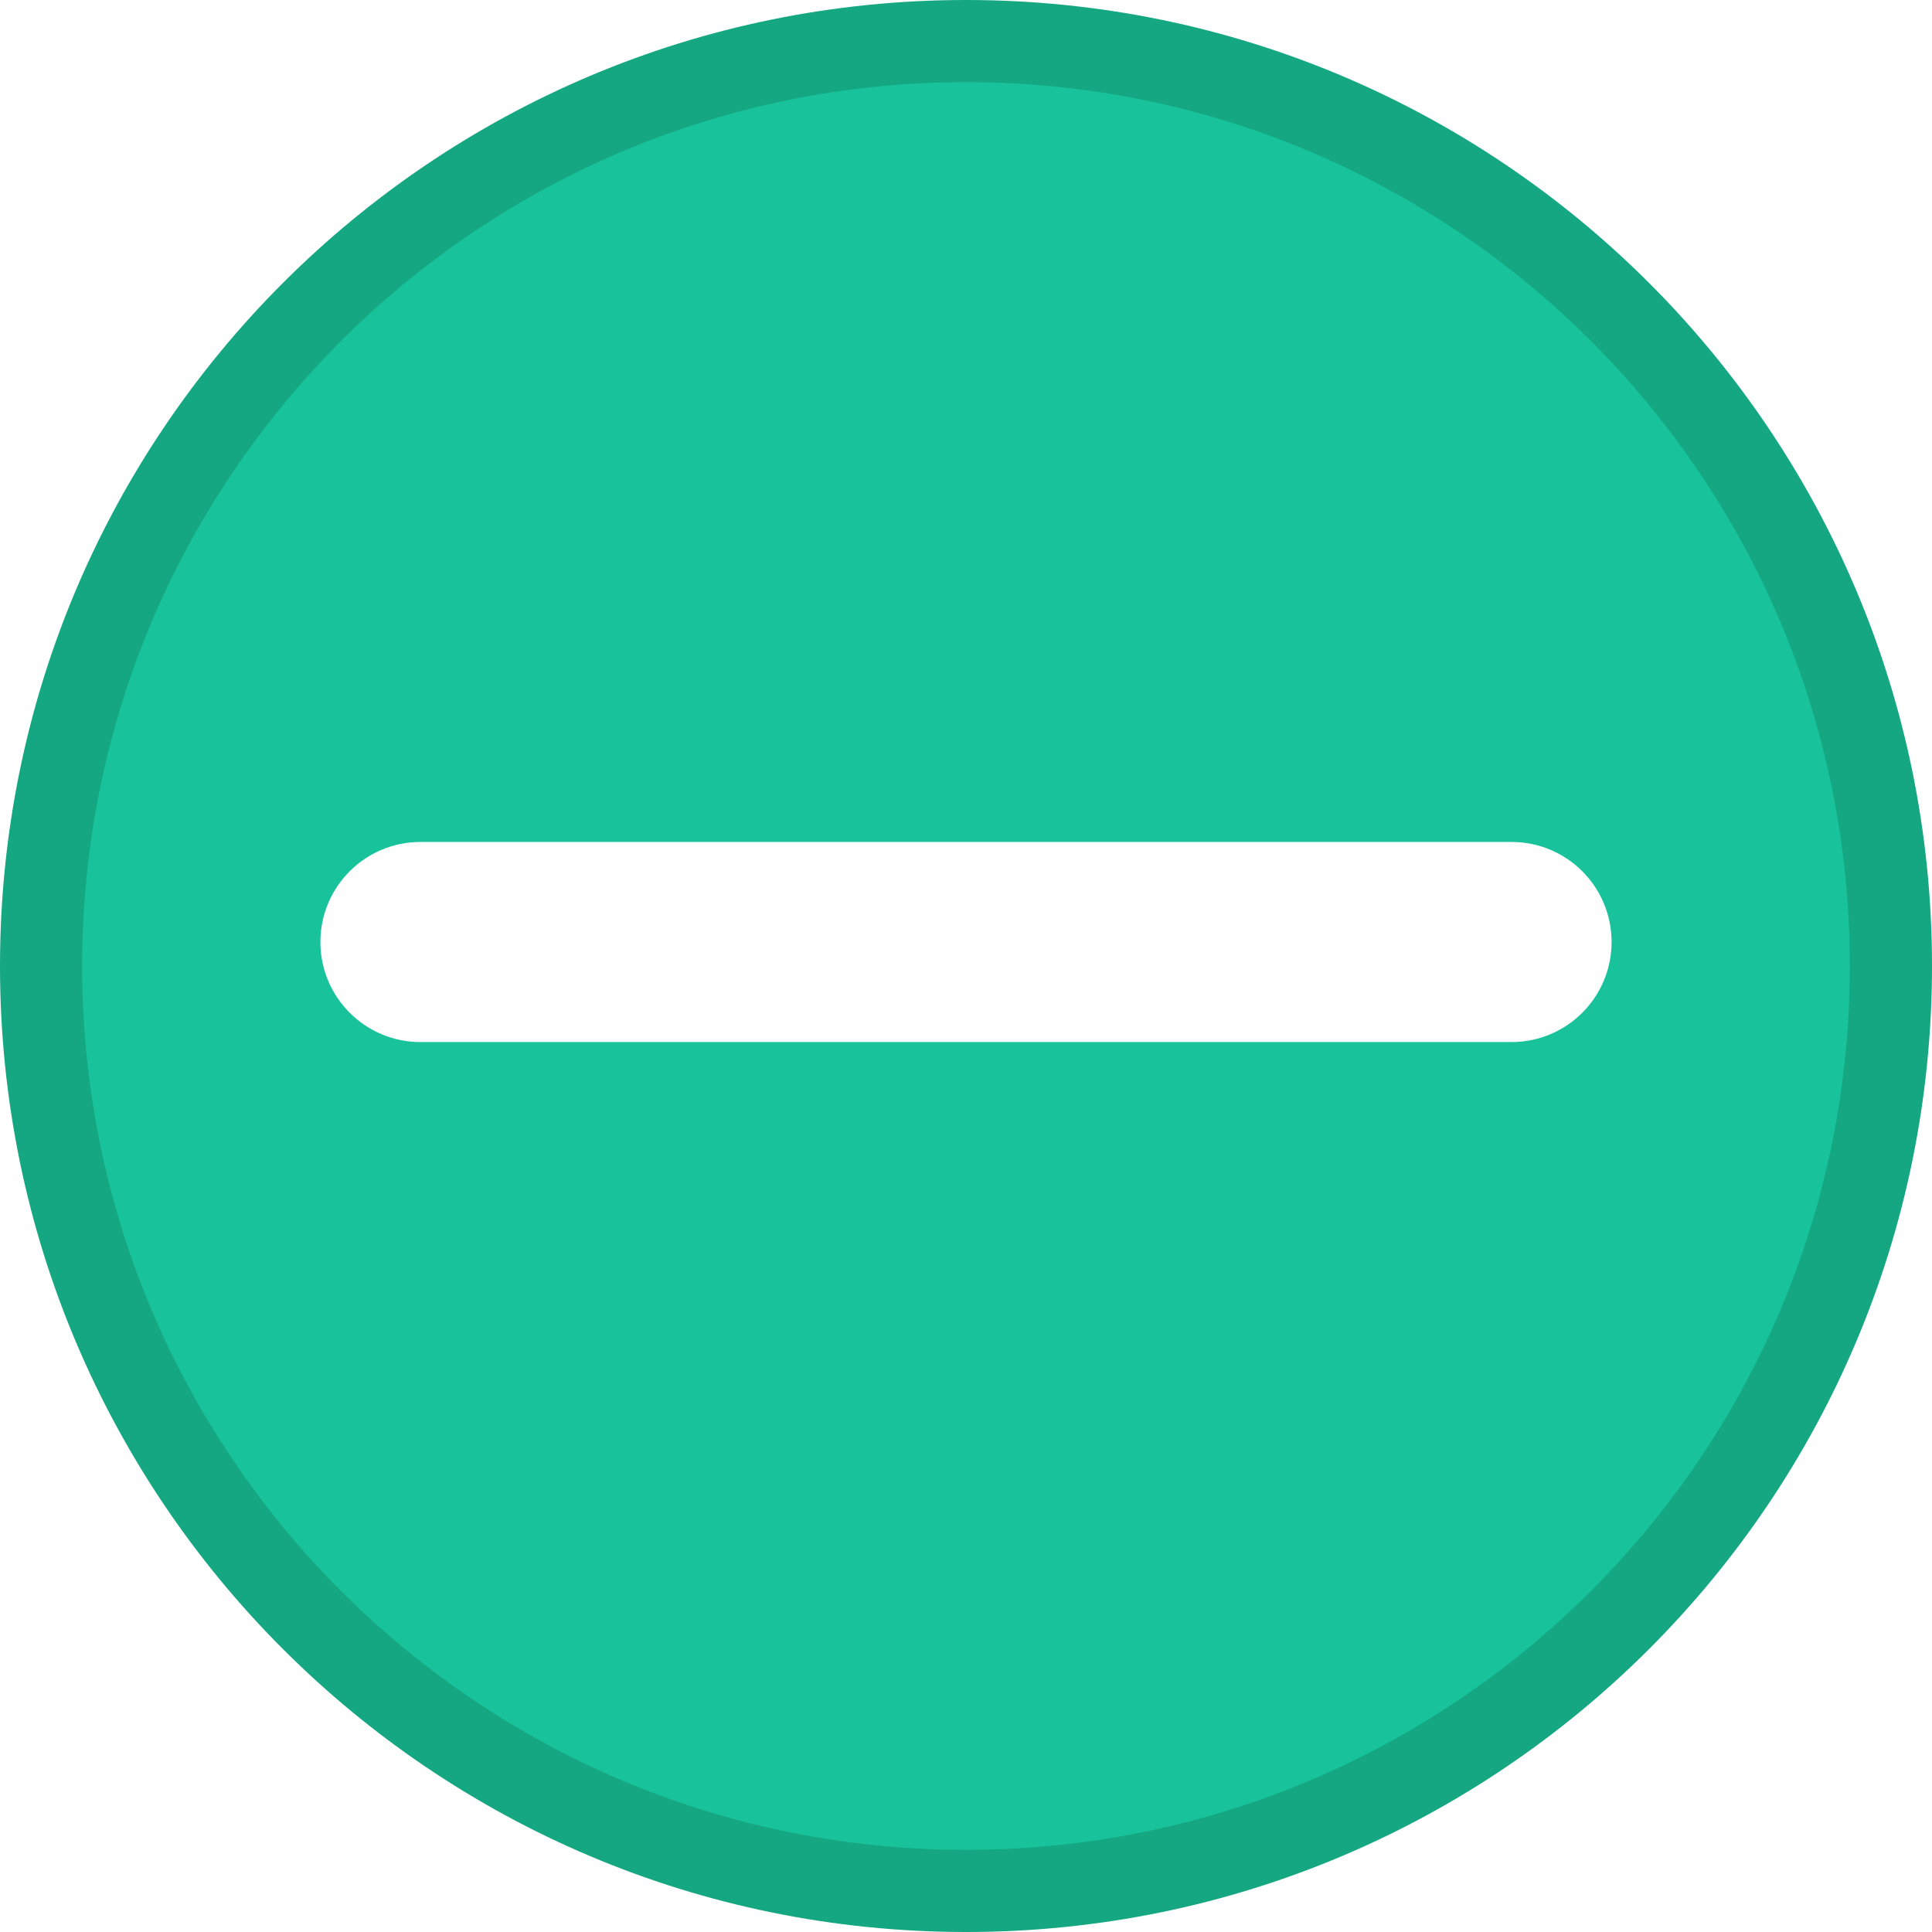
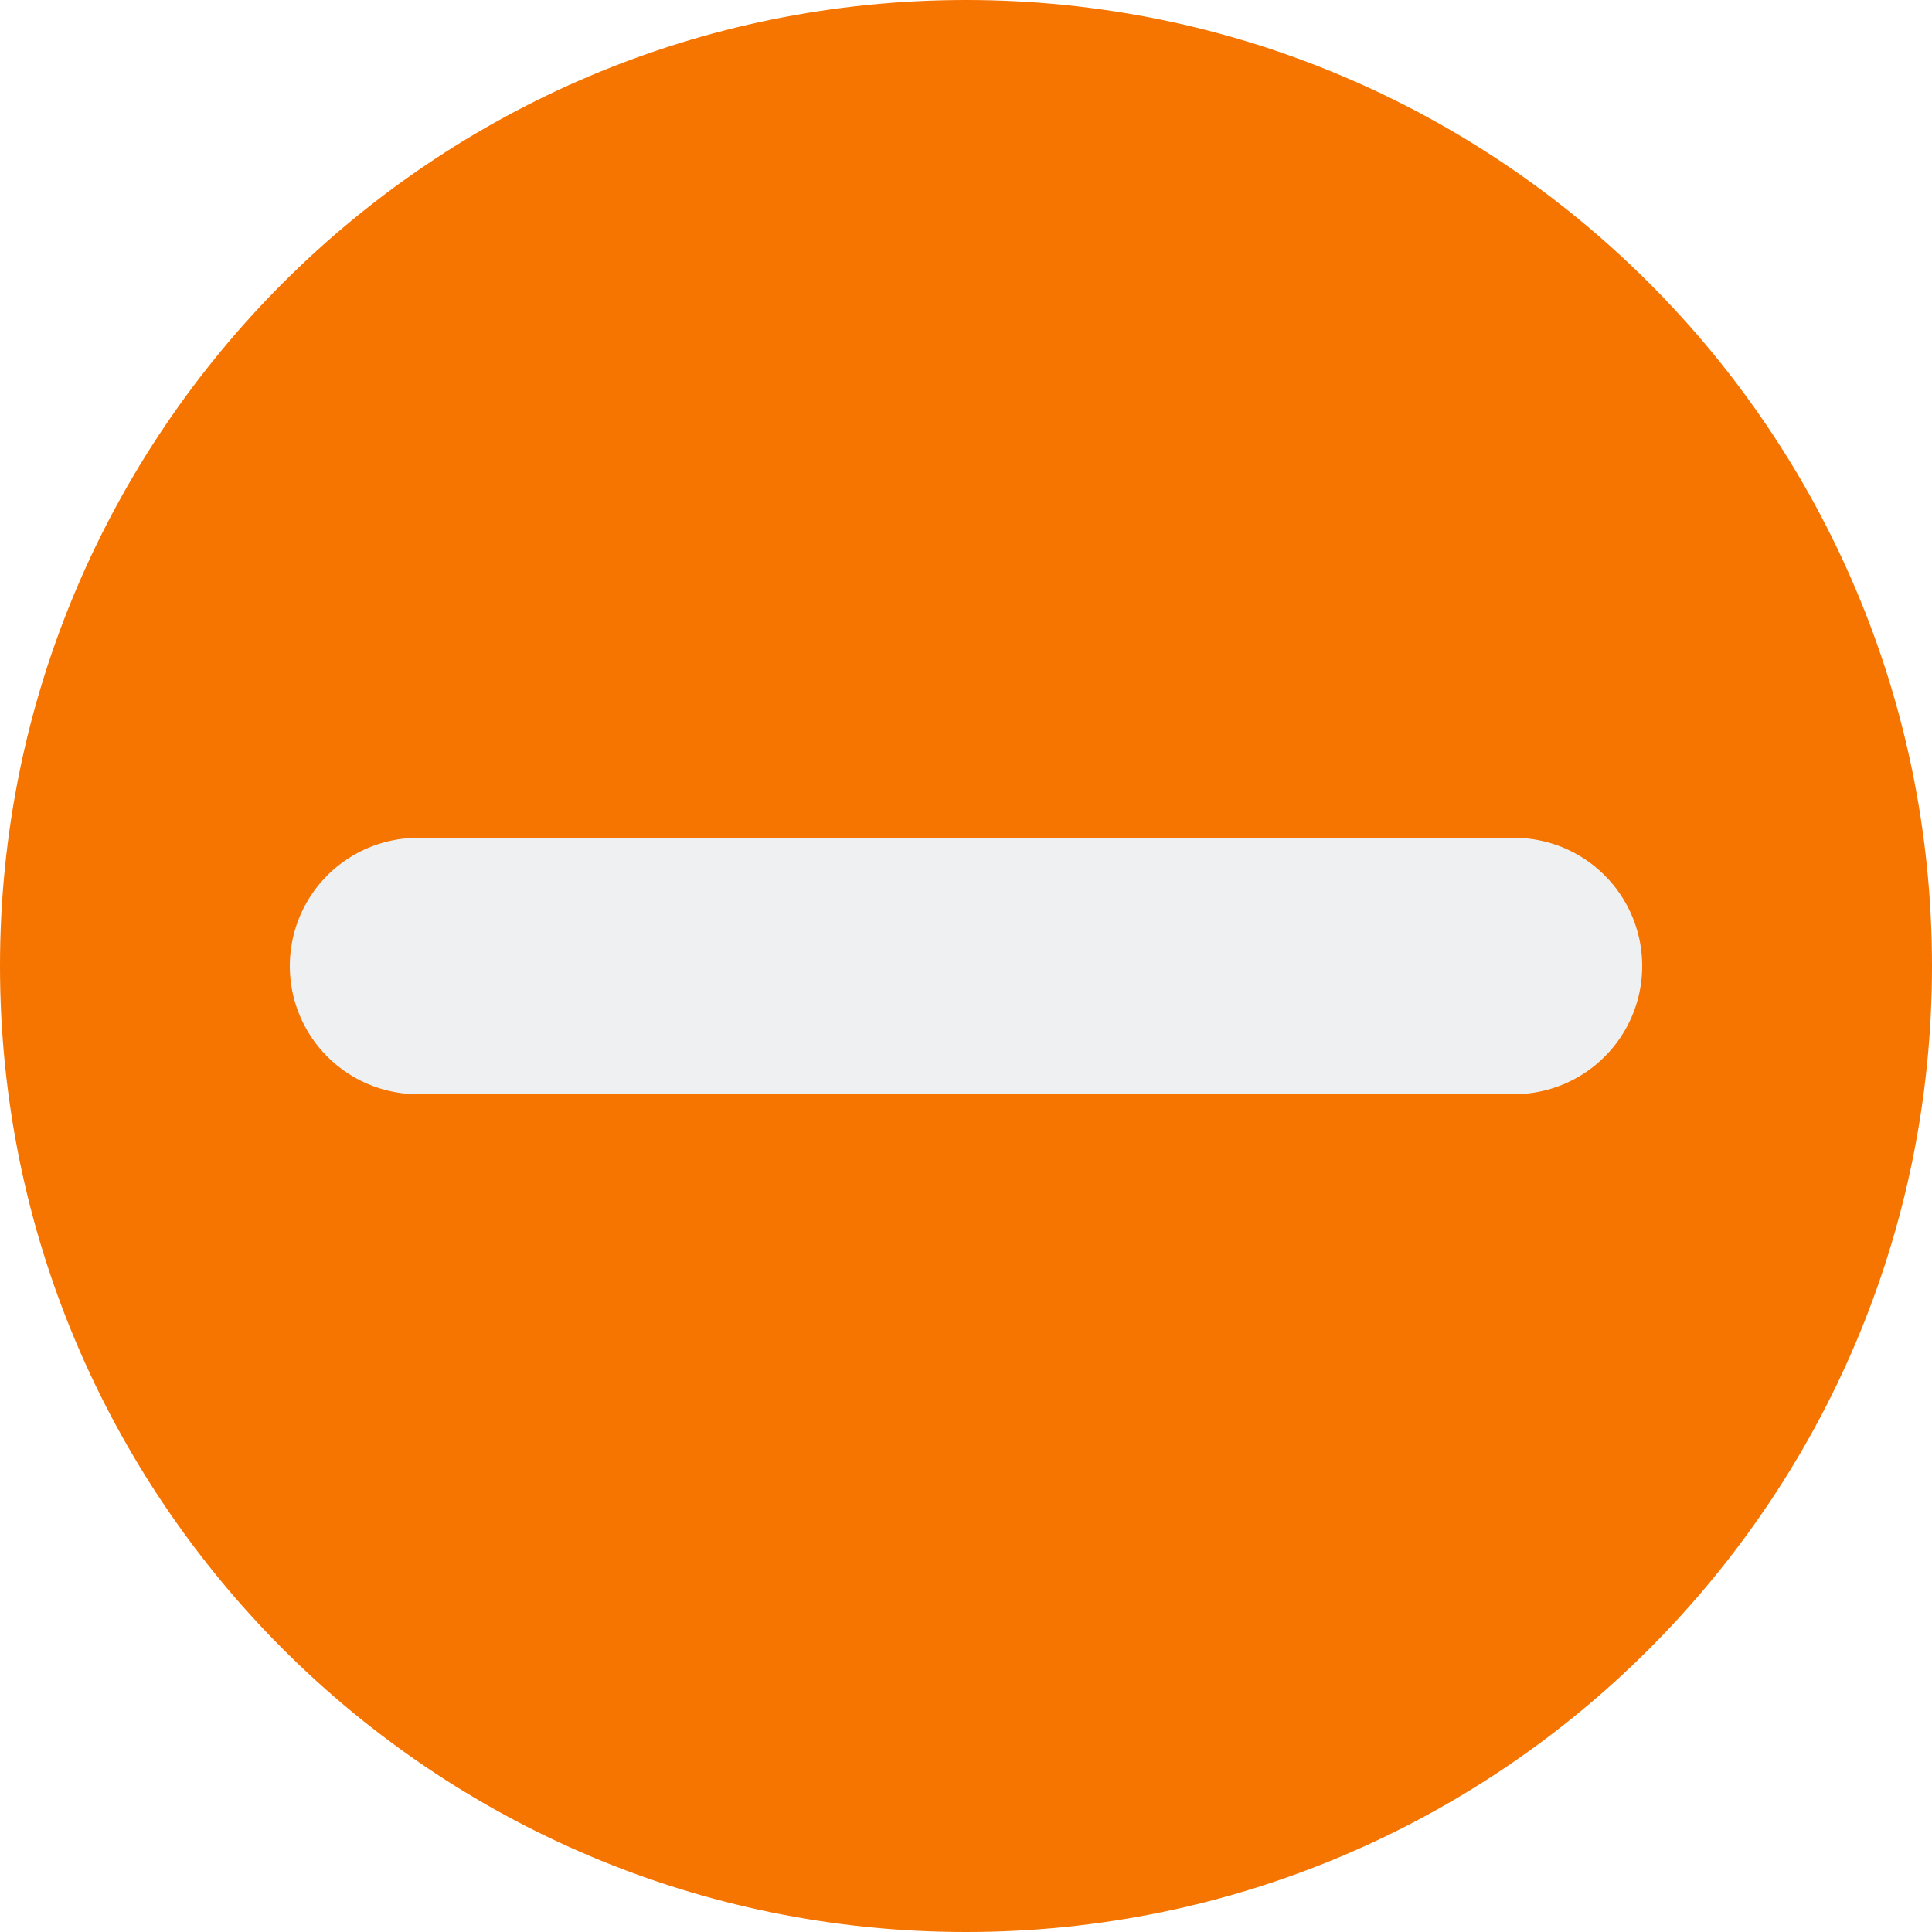
<svg xmlns="http://www.w3.org/2000/svg" viewBox="0 0 50 50" version="1.2" baseProfile="tiny">
  <defs>
</defs>
  <g fill="none" stroke="black" stroke-width="1" fill-rule="evenodd" stroke-linecap="square" stroke-linejoin="bevel">
-     <g fill="#14a782" fill-opacity="1" stroke="none" transform="matrix(0.0548336,0,0,-0.0548338,-0.327859,50.114)" font-family="SF Pro Display" font-size="10" font-weight="400" font-style="normal">
-       <path vector-effect="none" fill-rule="evenodd" d="M461.904,2.079 C713.705,2.079 917.829,206.204 917.829,458.004 C917.829,709.801 713.705,913.925 461.904,913.925 C210.105,913.925 5.979,709.801 5.979,458.004 C5.979,206.204 210.105,2.079 461.904,2.079 " />
+     <g fill="#f67400" fill-opacity="1" stroke="none" transform="matrix(0.0552956,0,0,-0.0552959,-0.969795,49.6405)" font-family="SF Pro Display" font-size="10" font-weight="400" font-style="normal">
+       <path vector-effect="none" fill-rule="nonzero" d="M469.653,-6.502 C719.35,-6.502 921.769,195.917 921.769,445.614 C921.769,695.306 719.35,897.725 469.653,897.725 C219.958,897.725 17.538,695.306 17.538,445.614 C17.538,195.917 219.958,-6.502 469.653,-6.502 " />
    </g>
-     <g fill="#18c39b" fill-opacity="1" stroke="none" transform="matrix(0.0548336,0,0,-0.0548338,-0.327859,50.114)" font-family="SF Pro Display" font-size="10" font-weight="400" font-style="normal">
-       <path vector-effect="none" fill-rule="evenodd" d="M461.904,40.854 C692.288,40.854 879.05,227.617 879.05,458.004 C879.05,688.387 692.288,875.15 461.904,875.15 C231.521,875.15 44.754,688.387 44.754,458.004 C44.754,227.617 231.521,40.854 461.904,40.854 " />
+     <g fill="#eff0f1" fill-opacity="1" stroke="none" transform="matrix(0.0552956,0,0,-0.0552959,-0.969795,49.6405)" font-family="SF Pro Display" font-size="10" font-weight="400" font-style="normal">
+       <path vector-effect="none" fill-rule="evenodd" d="M213.173,445.607 L726.137,445.607" />
    </g>
-     <g fill="#fefefe" fill-opacity="1" stroke="none" transform="matrix(0.0548336,0,0,0.0548338,-0.327859,50.114)" font-family="SF Pro Display" font-size="10" font-weight="400" font-style="normal">
-       <path vector-effect="none" fill-rule="evenodd" d="M157.197,-469.325 C157.197,-495.406 178.339,-516.548 204.42,-516.548 L719.38,-516.548 C745.46,-516.548 766.603,-495.406 766.603,-469.325 L766.603,-469.325 C766.603,-443.245 745.46,-422.102 719.38,-422.102 L204.42,-422.102 C178.339,-422.102 157.197,-443.245 157.197,-469.325 L157.197,-469.325" />
+     <g fill="none" stroke="#eff0f1" stroke-opacity="1" stroke-width="120" stroke-linecap="round" stroke-linejoin="miter" stroke-miterlimit="4" transform="matrix(0.0552956,0,0,-0.0552959,-0.969795,49.6405)" font-family="SF Pro Display" font-size="10" font-weight="400" font-style="normal">
+       <path vector-effect="none" fill-rule="evenodd" d="M213.173,445.607 L726.137,445.607" />
    </g>
    <g fill="none" stroke="#000000" stroke-opacity="1" stroke-width="1" stroke-linecap="square" stroke-linejoin="bevel" transform="matrix(1,0,0,1,0,0)" font-family="SF Pro Display" font-size="10" font-weight="400" font-style="normal">
</g>
  </g>
</svg>
